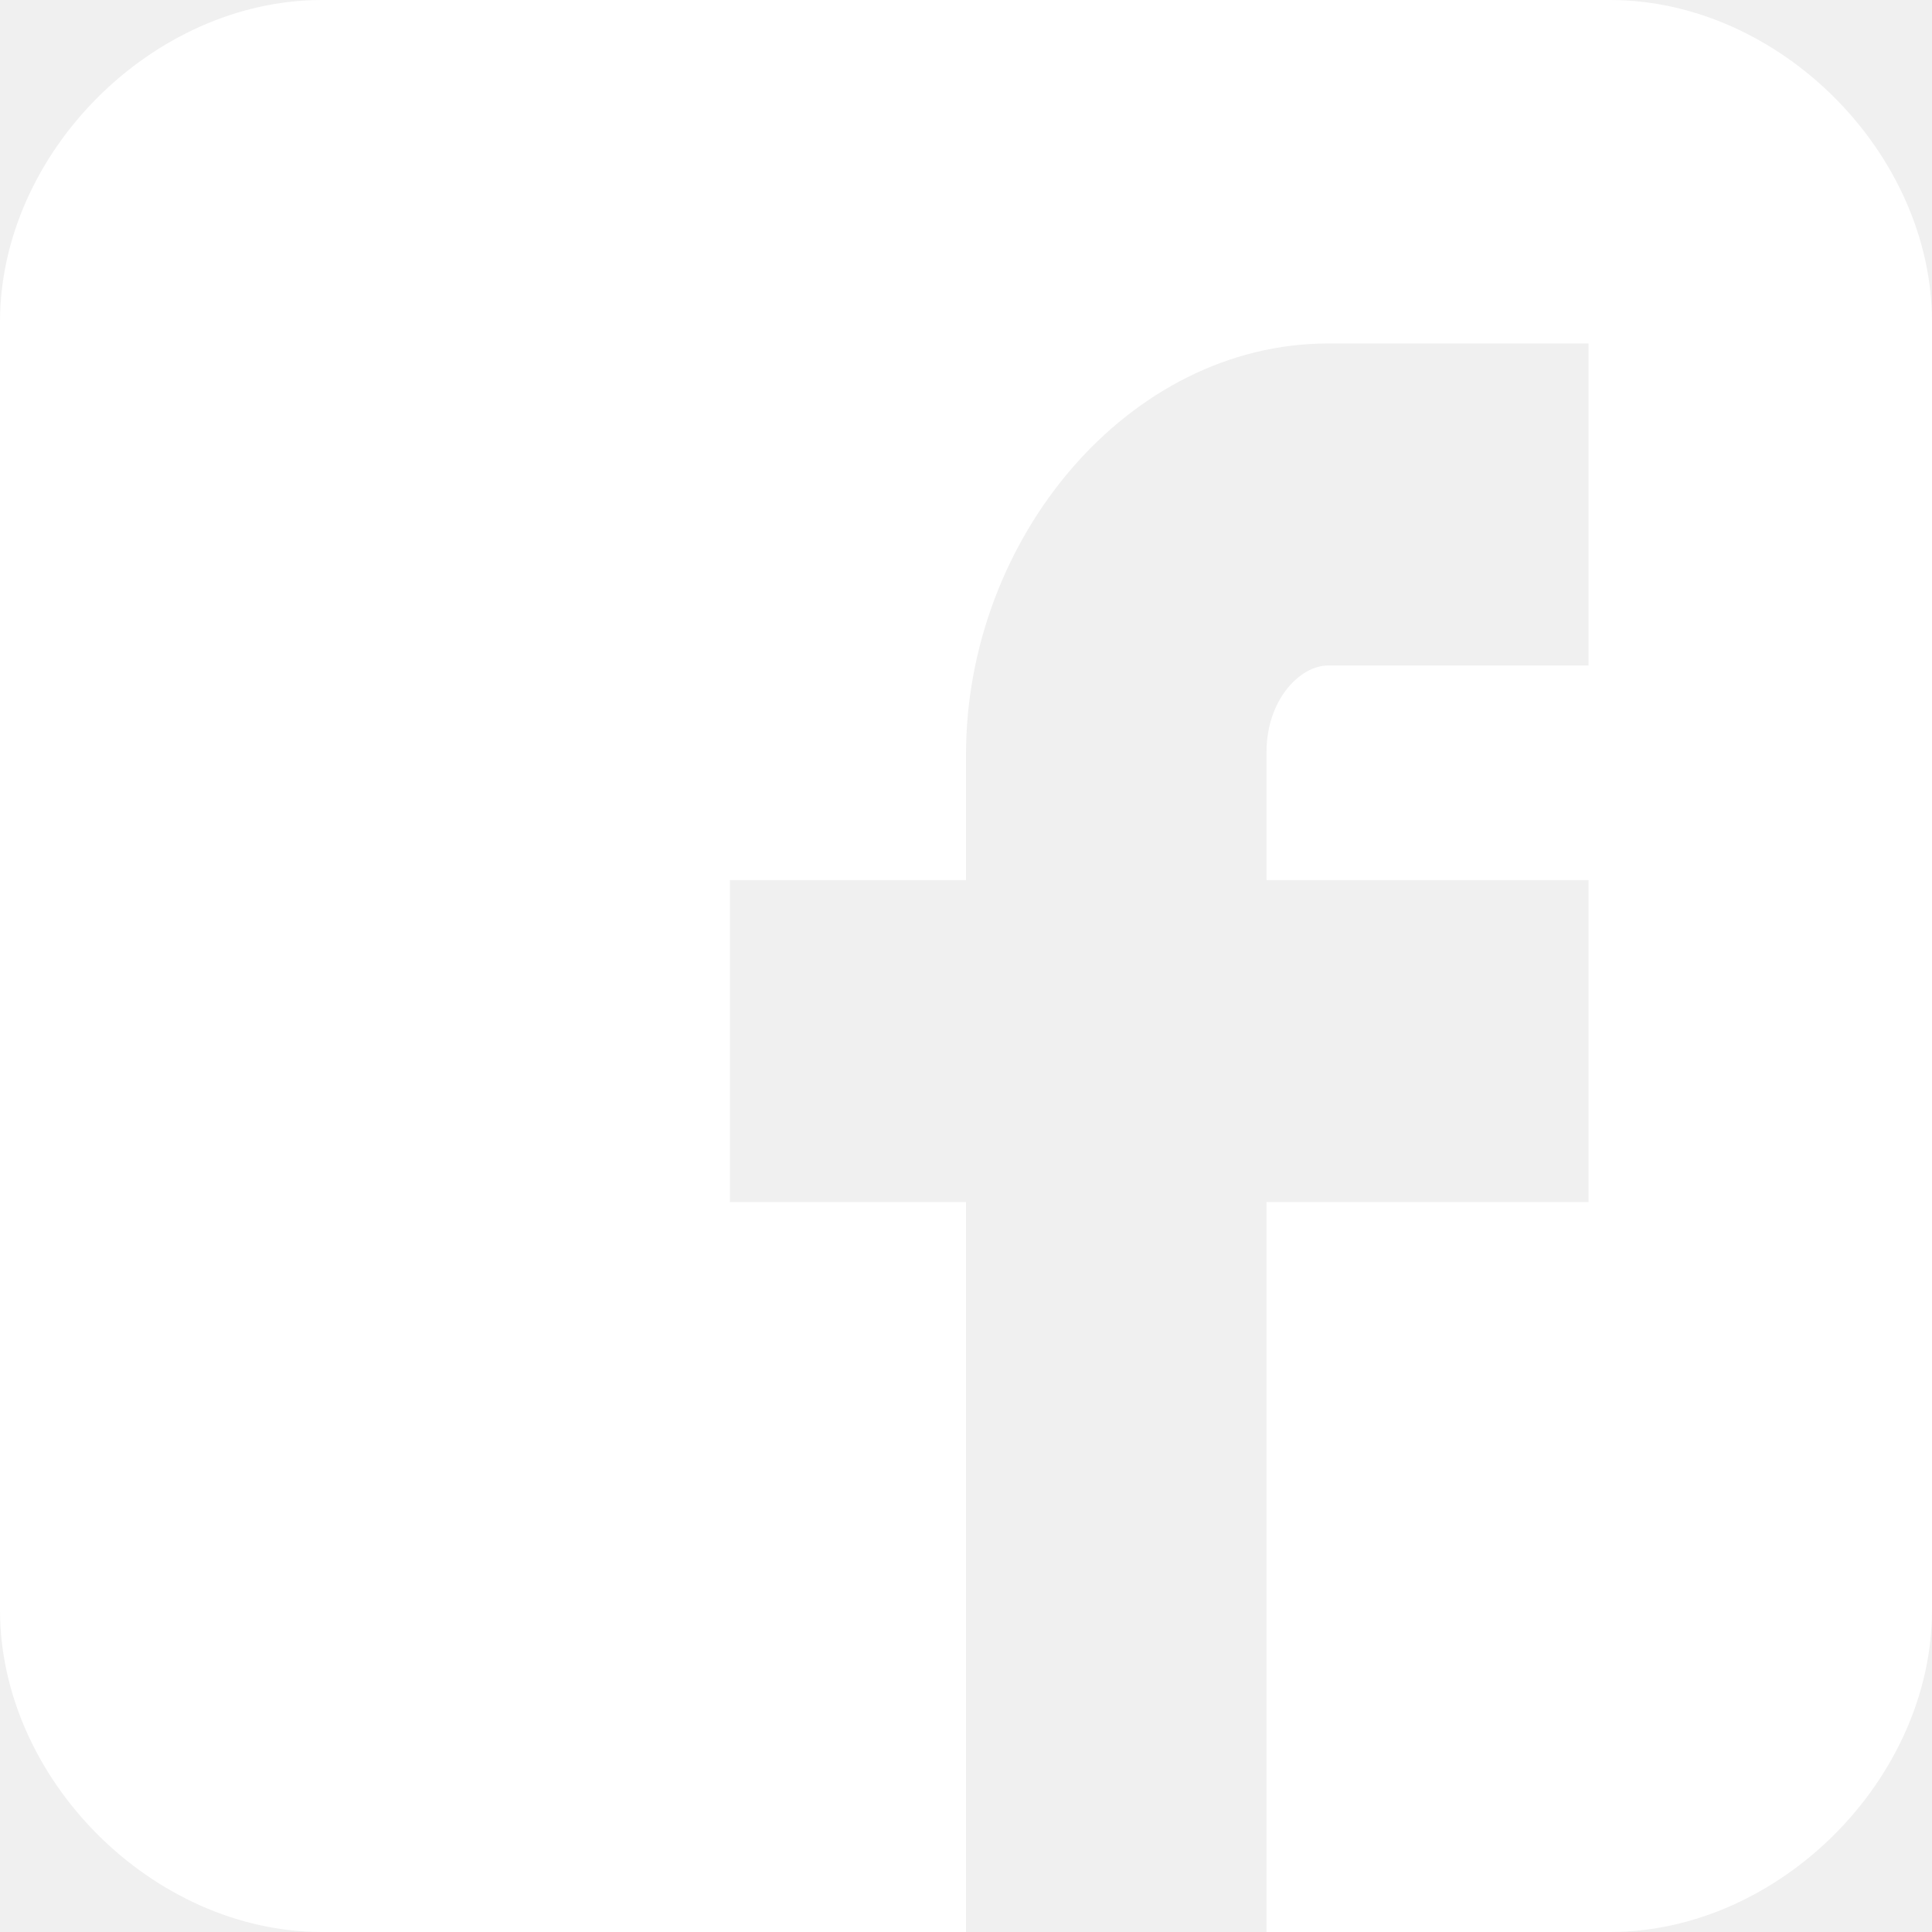
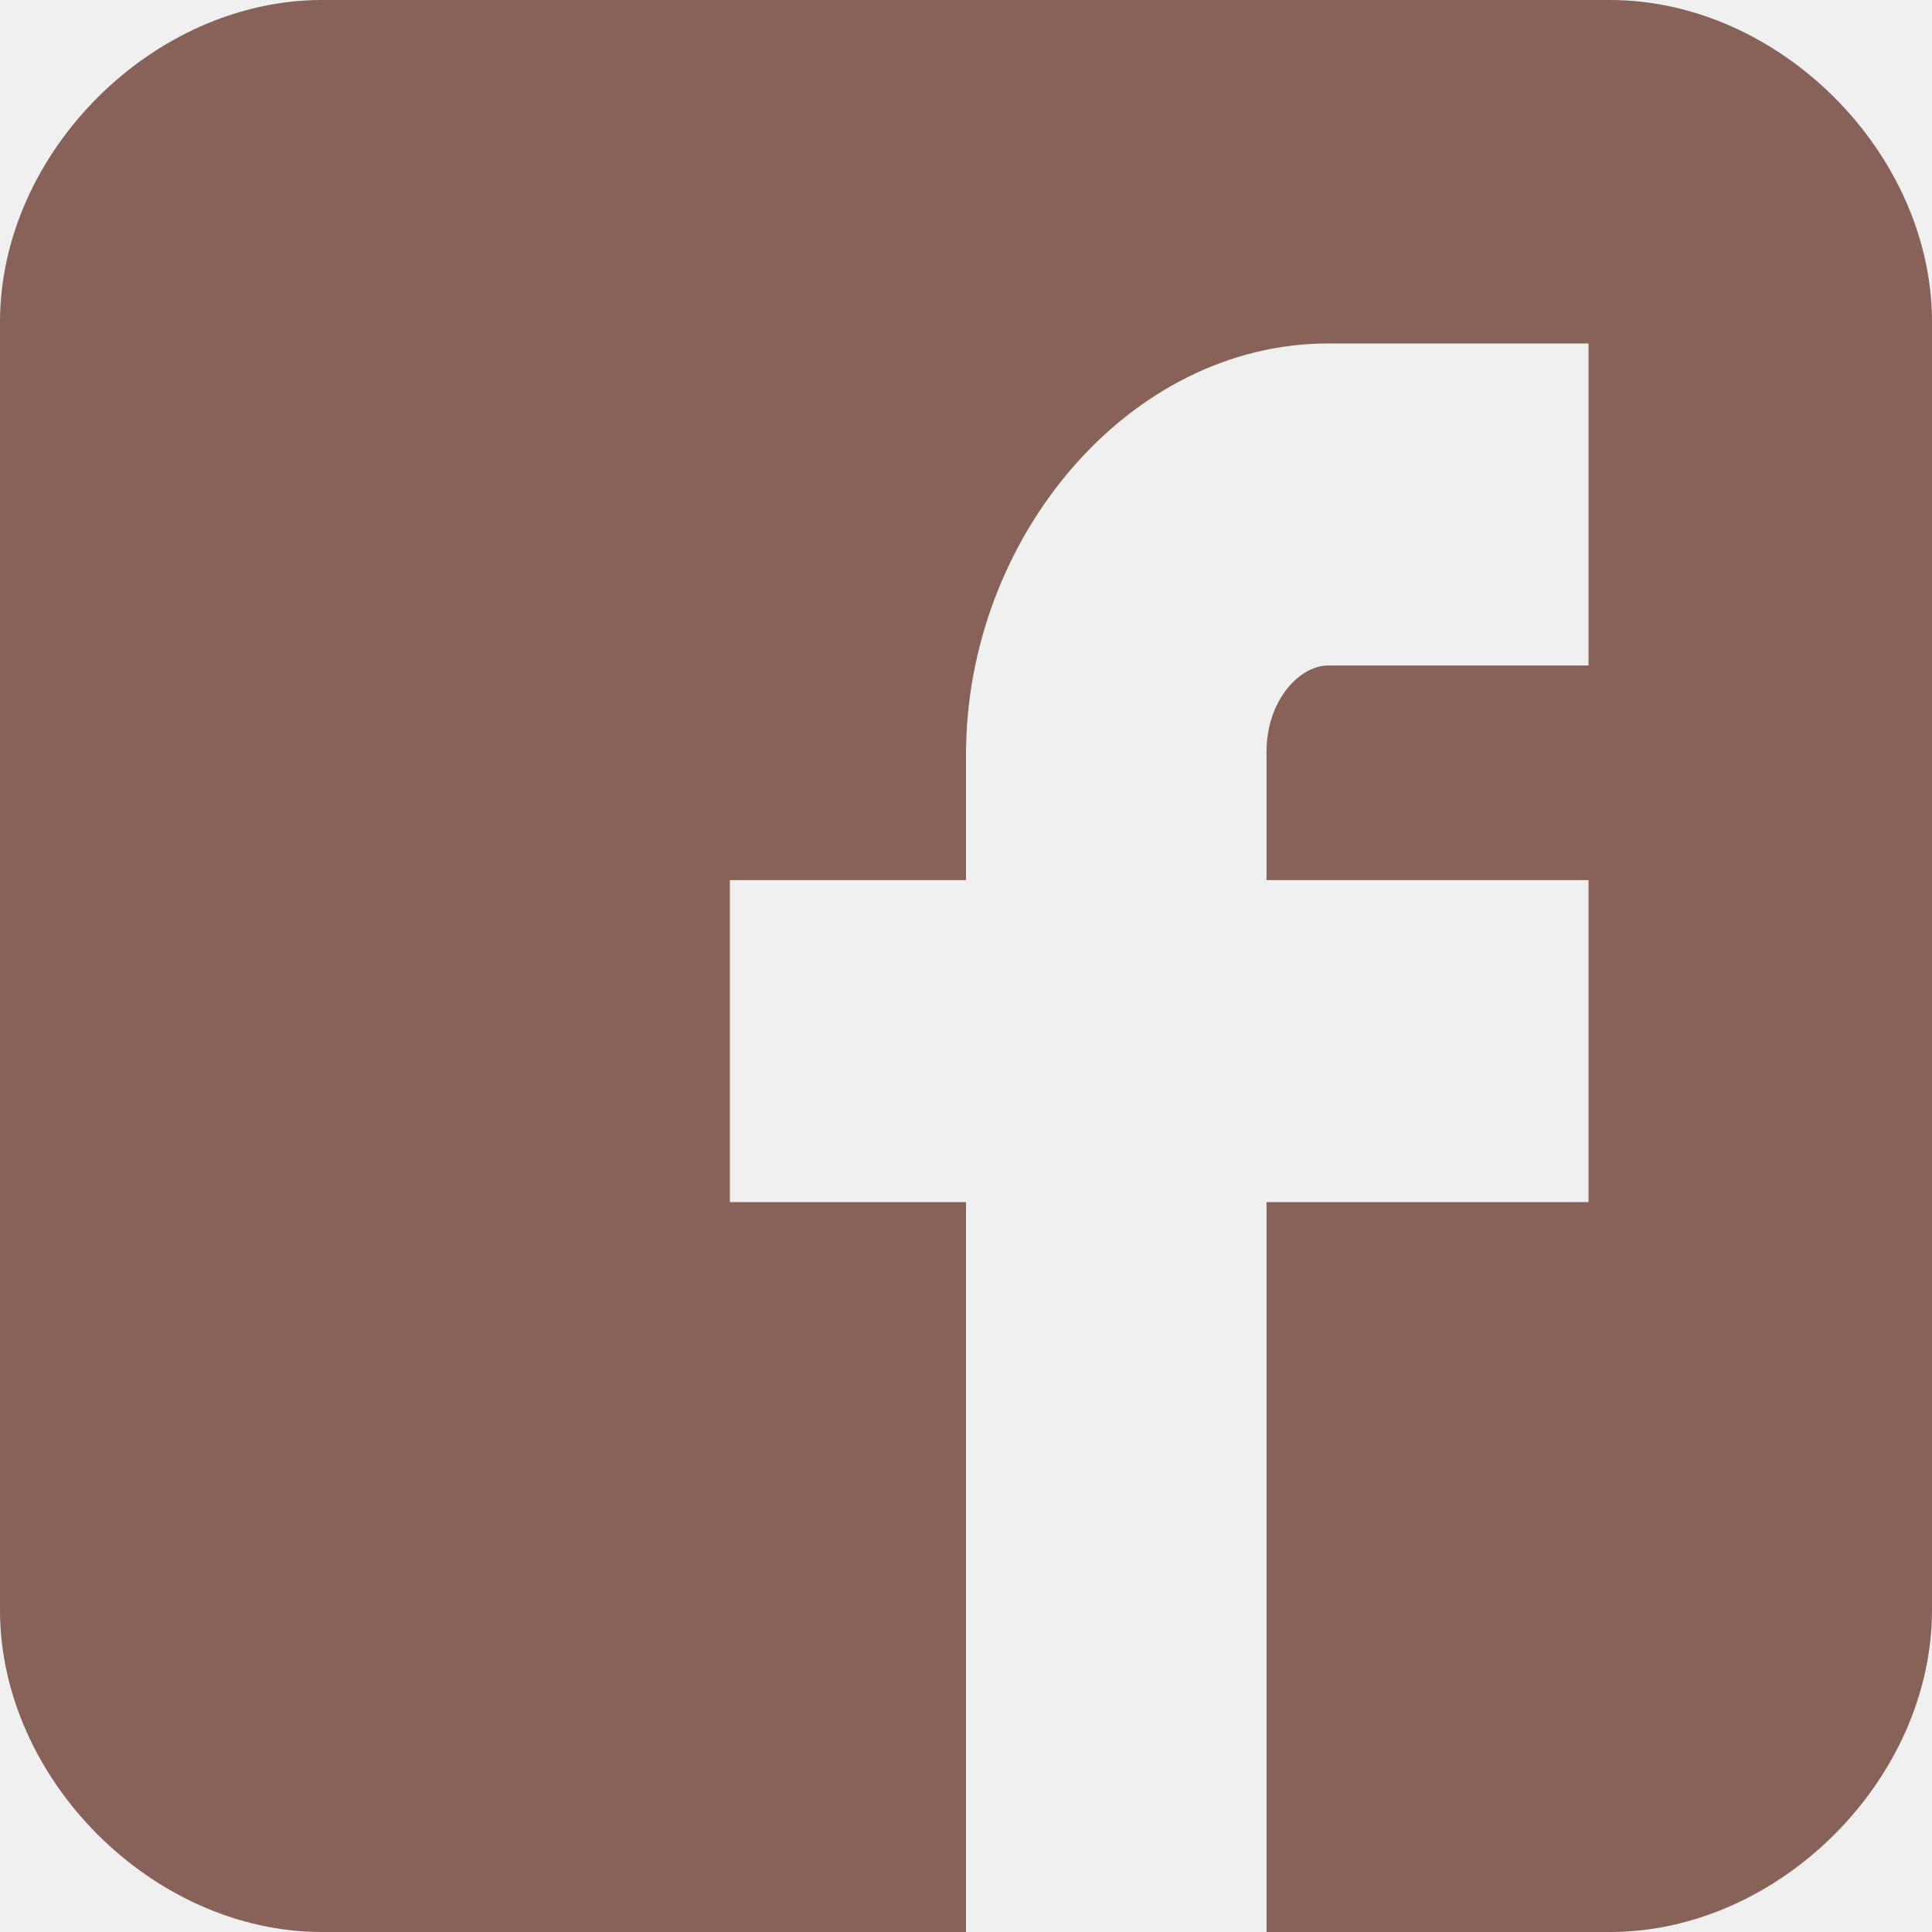
<svg xmlns="http://www.w3.org/2000/svg" version="1.1" id="Capa_1" x="0px" y="0px" width="512px" height="512px" viewBox="0 0 90 90" style="enable-background:new 0 0 90 90;" xml:space="preserve">
-   <g>
-     <path id="Facebook__x28_alt_x29_" d="M90,15.001C90,7.119,82.884,0,75,0H15C7.116,0,0,7.119,0,15.001v59.998   C0,82.881,7.116,90,15.001,90H45V56H34V41h11v-5.844C45,25.077,52.568,16,61.875,16H74v15H61.875C60.548,31,59,32.611,59,35.024V41   h15v15H59v34h16c7.884,0,15-7.119,15-15.001V15.001z" fill="#FFFFFF" />
+   <defs id="defs38" />
+   <g id="g3" style="fill:#886158;fill-opacity:1">
+     <path id="Facebook__x28_alt_x29_" d="M90,15.001C90,7.119,82.884,0,75,0H15C7.116,0,0,7.119,0,15.001v59.998   C0,82.881,7.116,90,15.001,90H45V56H34V41h11v-5.844C45,25.077,52.568,16,61.875,16H74v15H61.875C60.548,31,59,32.611,59,35.024V41   h15v15H59v34h16c7.884,0,15-7.119,15-15.001V15.001z" fill="#FFFFFF" style="fill:#886158;fill-opacity:1" />
  </g>
-   <g>
+   <g id="g5">
</g>
-   <g>
+   <g id="g7">
</g>
-   <g>
+   <g id="g9">
</g>
-   <g>
+   <g id="g11">
</g>
-   <g>
+   <g id="g13">
</g>
-   <g>
+   <g id="g15">
</g>
-   <g>
+   <g id="g17">
</g>
-   <g>
+   <g id="g19">
</g>
-   <g>
+   <g id="g21">
</g>
-   <g>
+   <g id="g23">
</g>
-   <g>
+   <g id="g25">
</g>
-   <g>
+   <g id="g27">
</g>
-   <g>
+   <g id="g29">
</g>
-   <g>
+   <g id="g31">
</g>
-   <g>
+   <g id="g33">
</g>
</svg>
